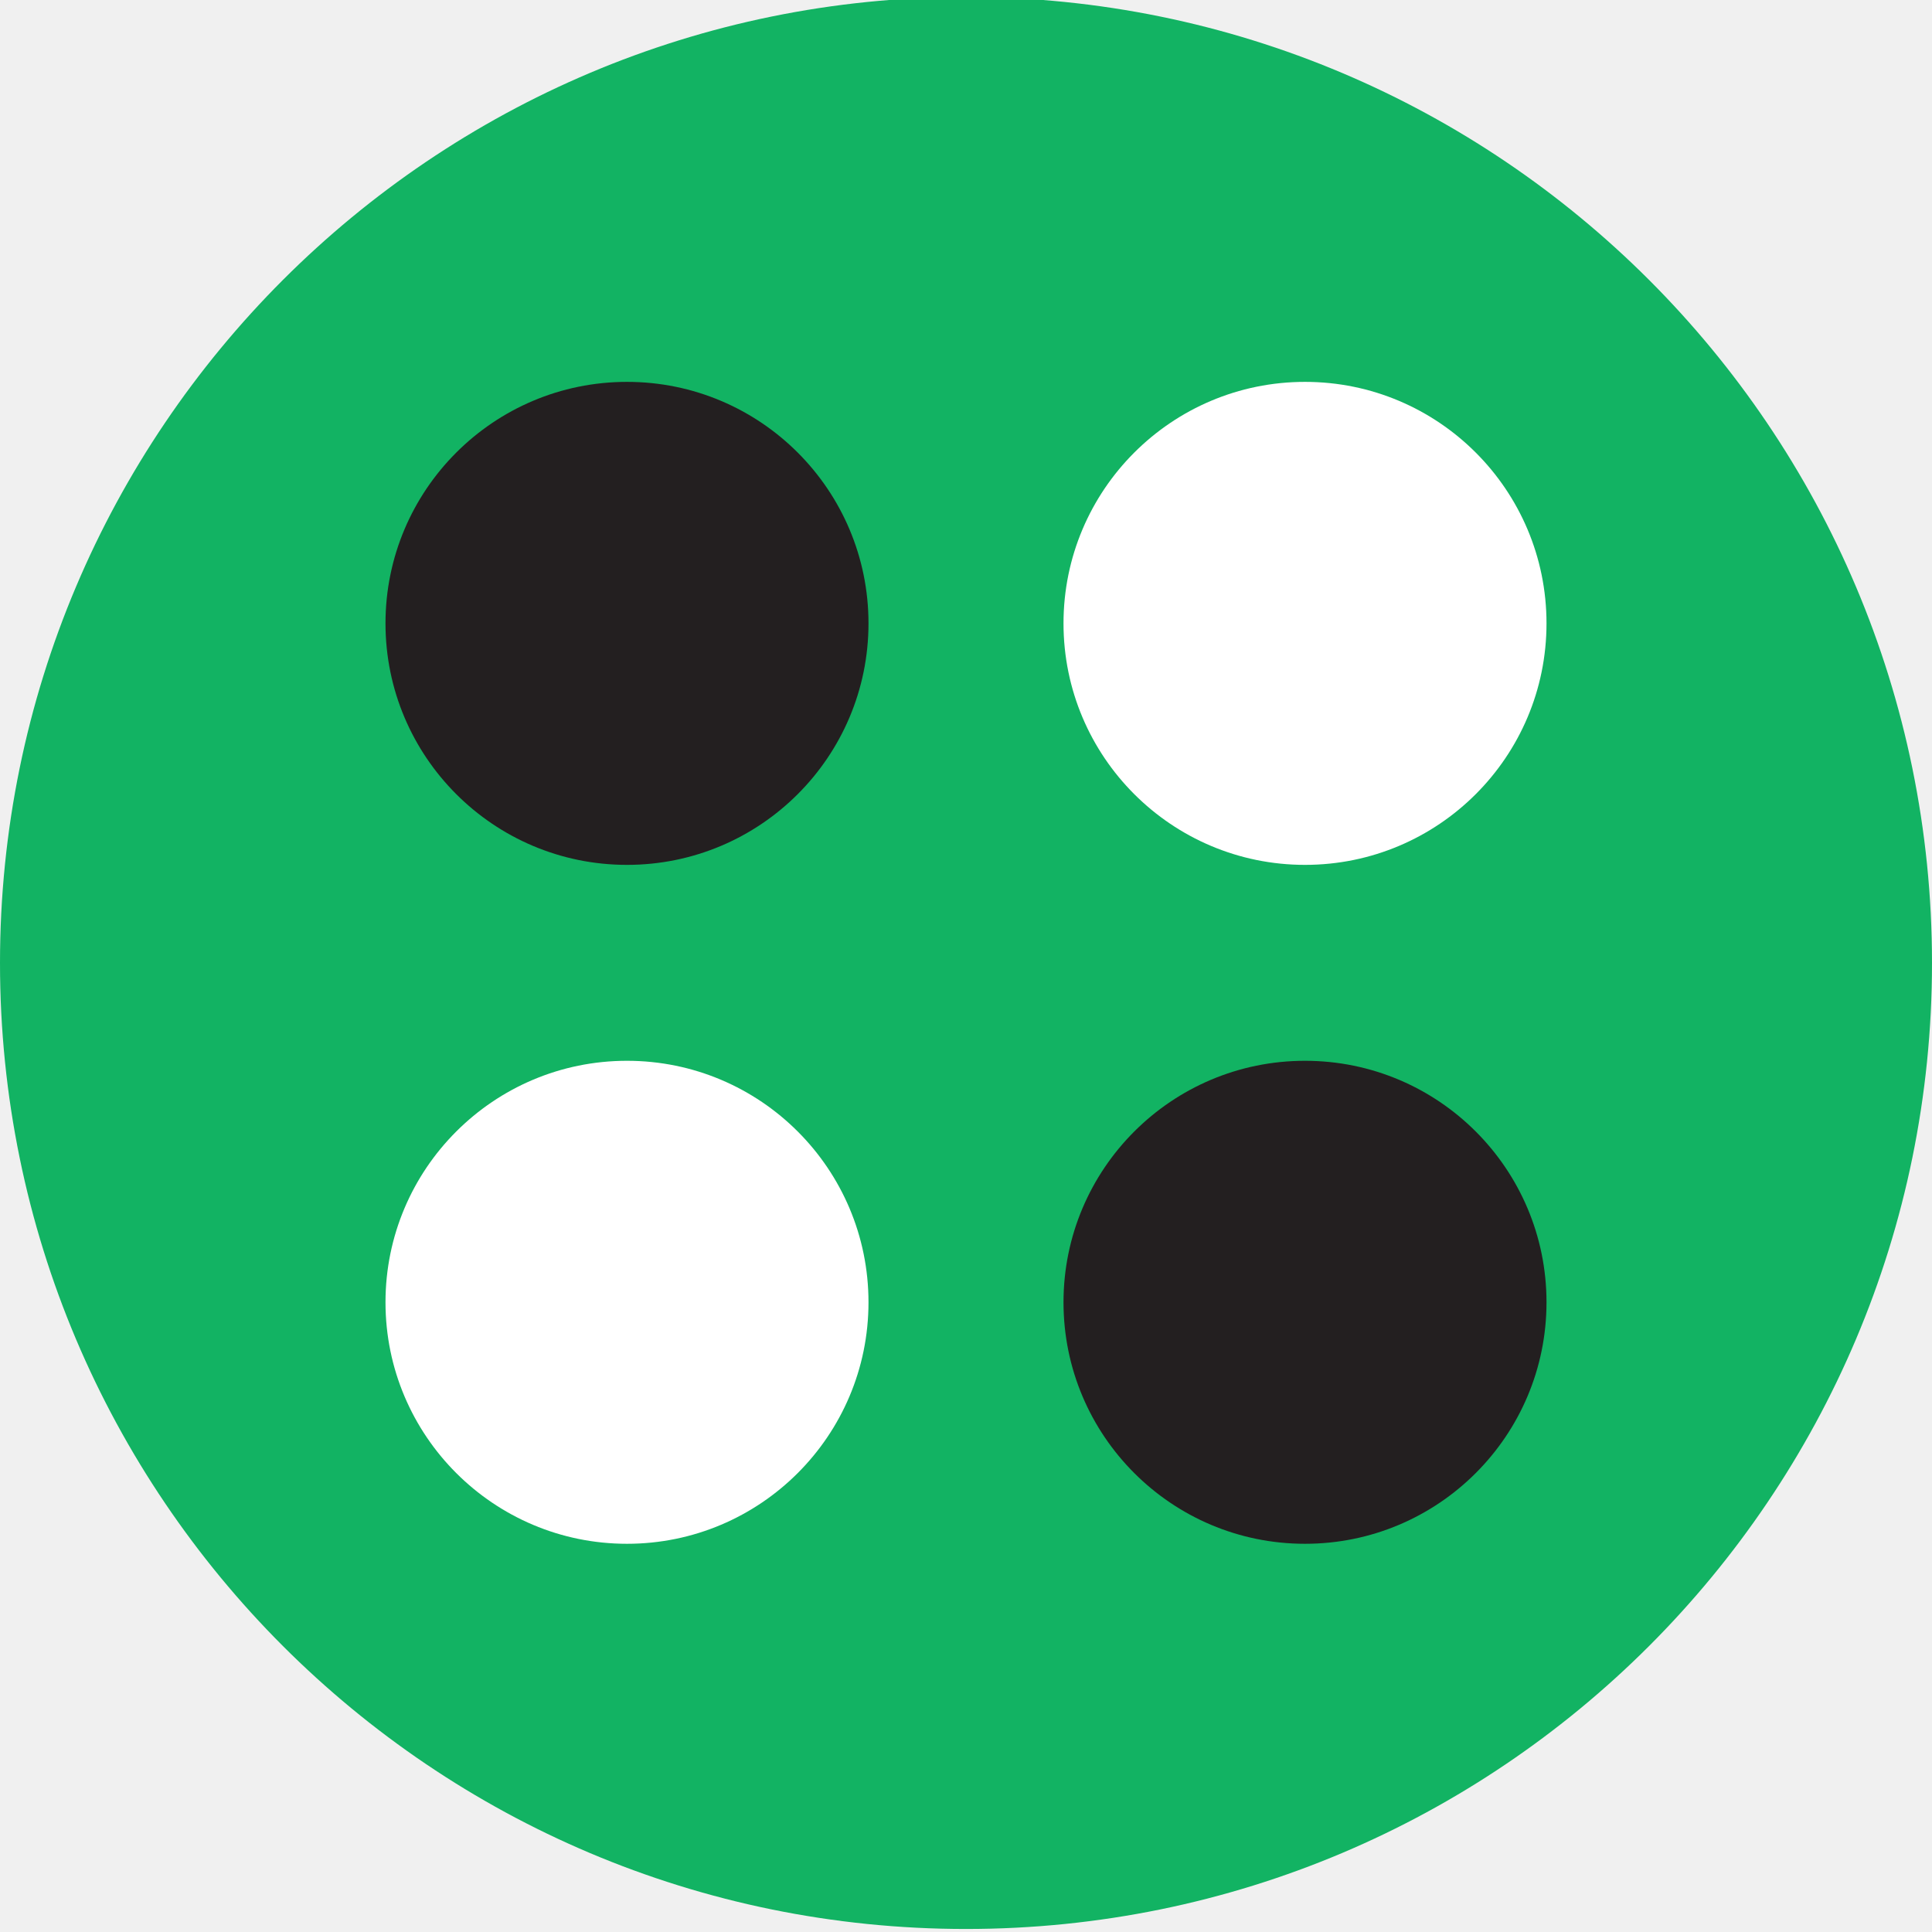
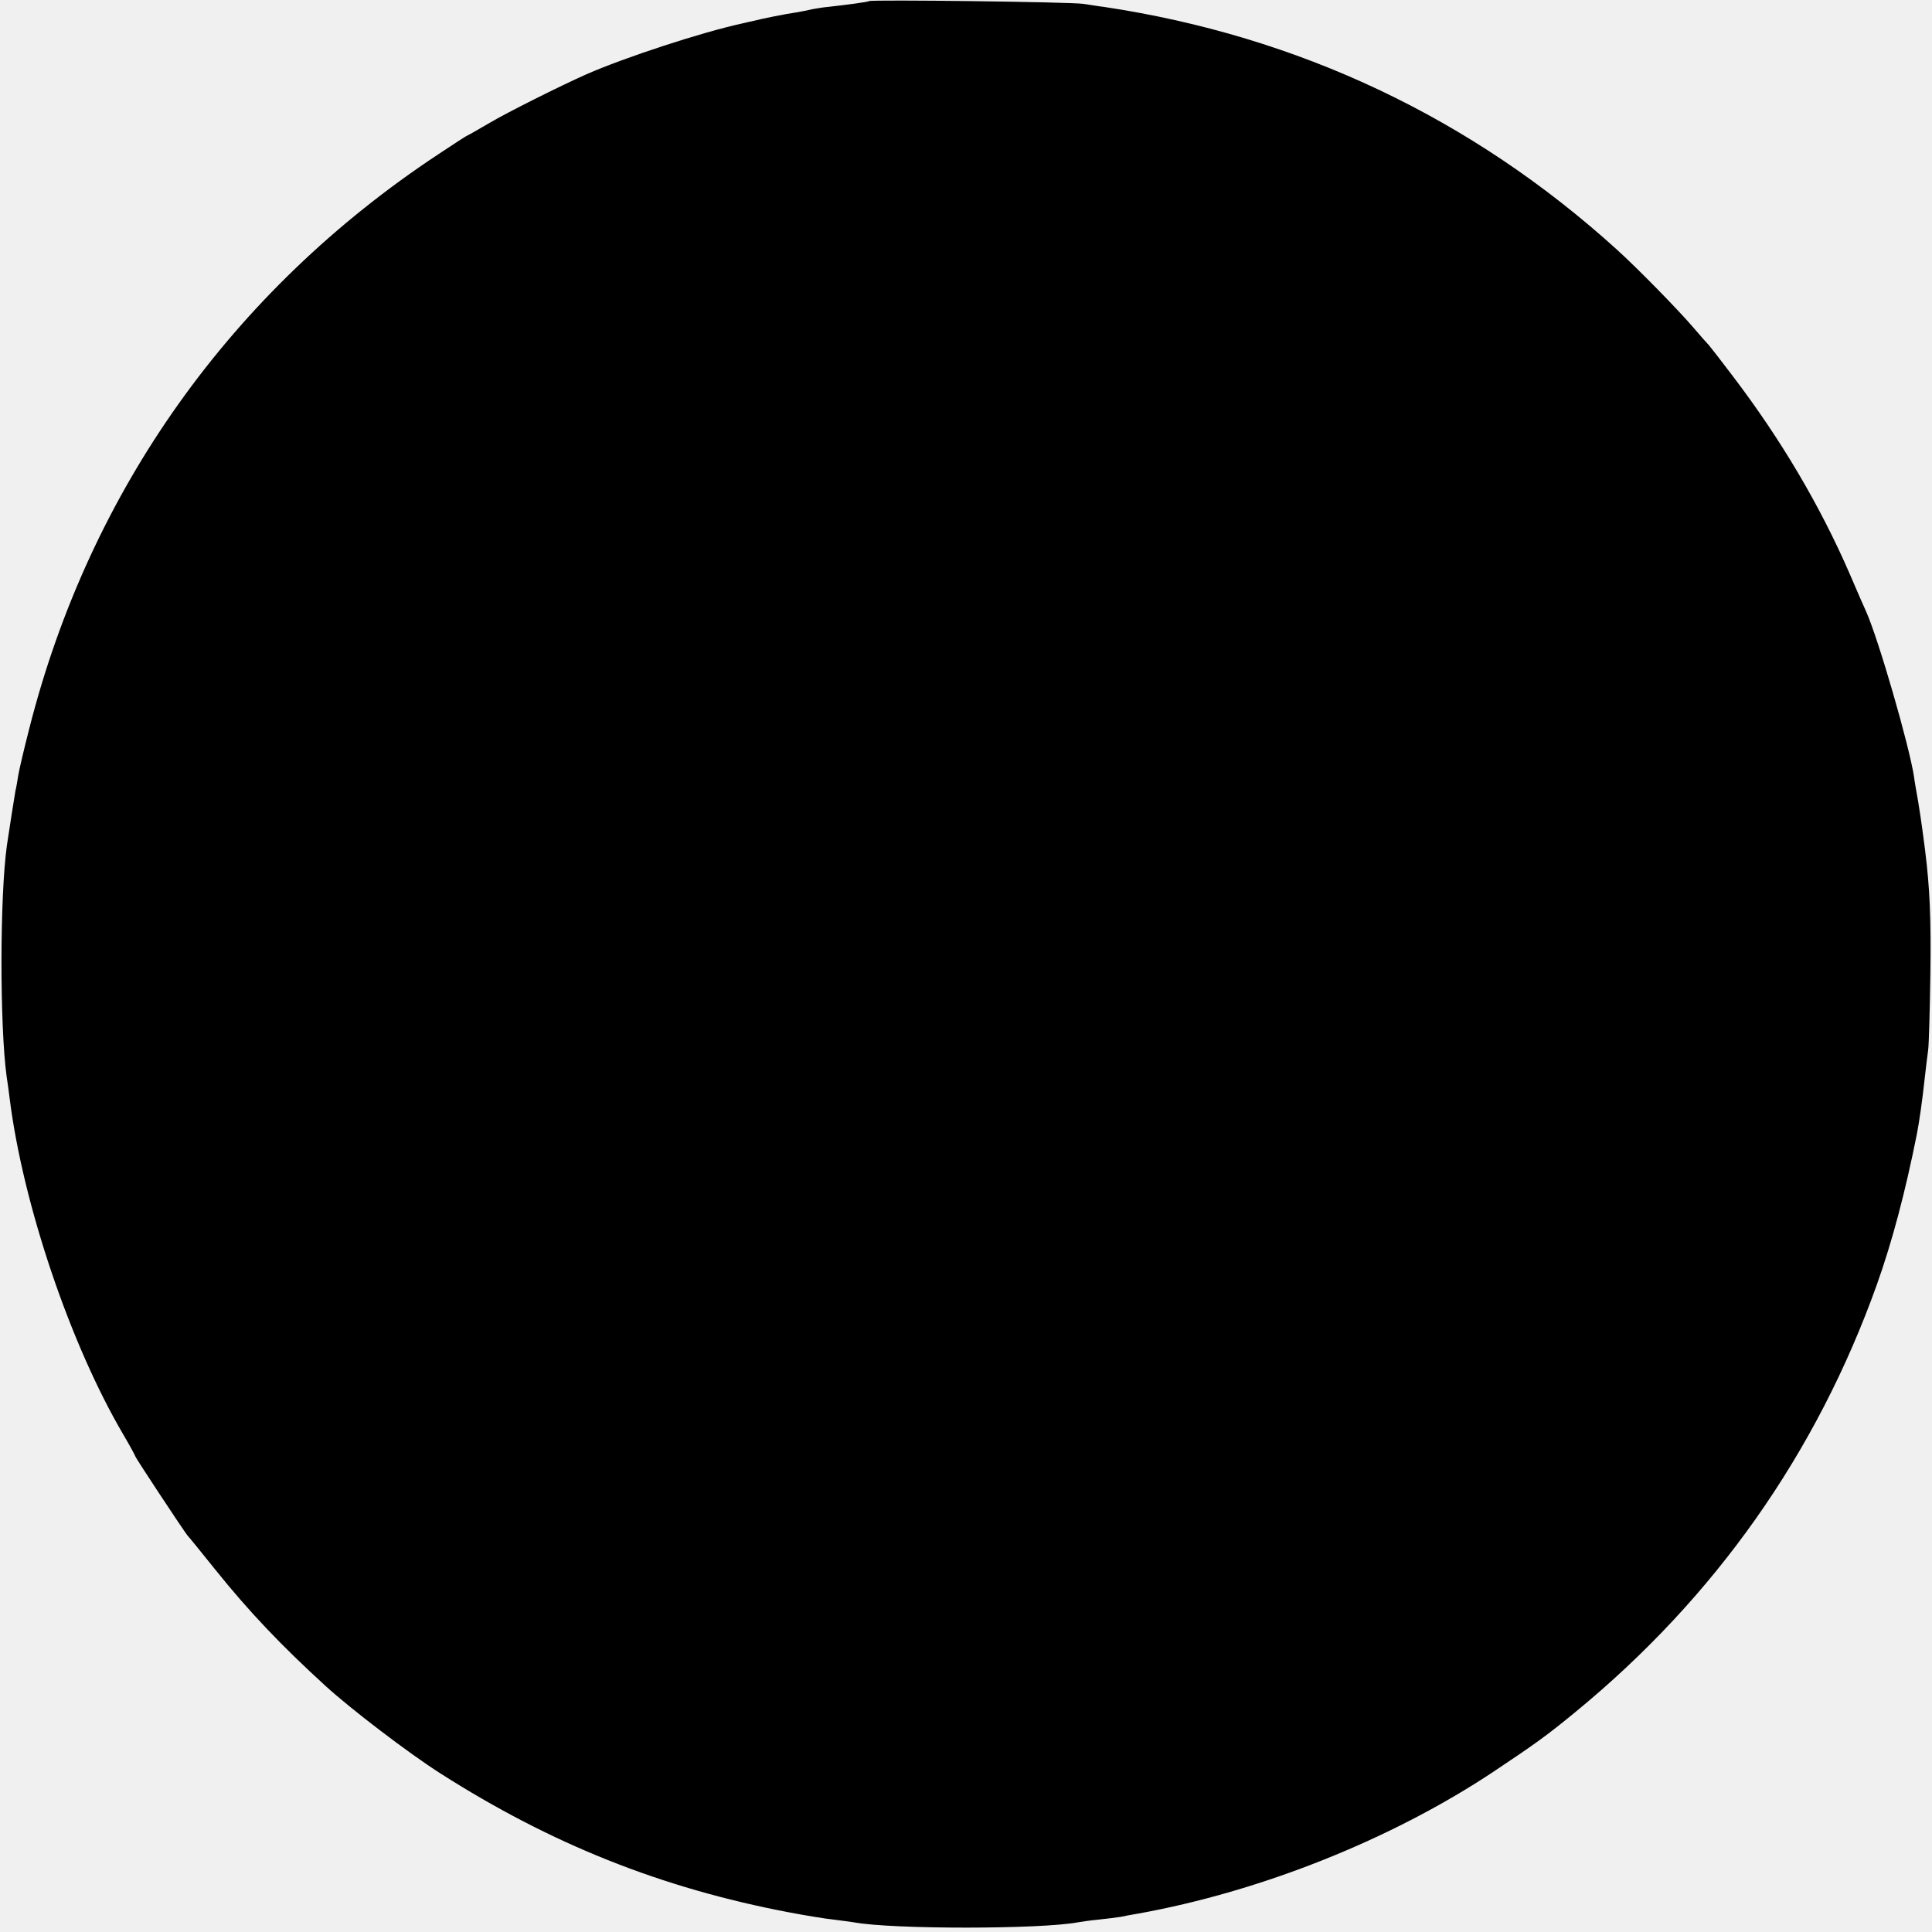
- <svg xmlns="http://www.w3.org/2000/svg" id="Layer_1" data-name="Layer 1" viewBox="0 0 64 64">
-   <defs>
-     <style>.cls-1{fill:#12b363;}.cls-2{fill:#fff;}.cls-3{fill:#231f20;}</style>
-   </defs>
-   <circle class="cls-1" cx="32" cy="31.9" r="32" />
-   <circle class="cls-2" cx="43.23" cy="20.65" r="8" />
-   <circle class="cls-3" cx="20.77" cy="20.65" r="8" />
-   <circle class="cls-2" cx="20.77" cy="43.14" r="8" />
-   <circle class="cls-3" cx="43.23" cy="43.14" r="8" />
+ <svg xmlns="http://www.w3.org/2000/svg" version="1.0" width="700pt" height="700pt" viewBox="0 0 700 700" preserveAspectRatio="xMidYMid meet">
+   <g transform="translate(0,700) scale(0.1,-0.1)" fill="#000000" stroke="none">
+     <path d="M3149 6996 c-4 -3 -76 -13 -149 -21 -14 -1 -38 -5 -55 -8 -16 -4 -43 -9 -60 -12 -36 -5 -121 -22 -152 -30 -13 -3 -33 -7 -44 -10 -147 -32 -425 -123 -564 -184 -99 -44 -286 -138 -349 -175 -43 -25 -79 -46 -81 -46 -2 0 -50 -31 -107 -69 -749 -495 -1263 -1218 -1482 -2081 -19 -74 -37 -151 -40 -170 -3 -19 -7 -44 -10 -55 -4 -23 -23 -143 -31 -198 -26 -187 -26 -654 -1 -837 3 -19 8 -55 11 -80 48 -383 220 -892 412 -1218 24 -41 43 -76 43 -78 0 -5 172 -265 189 -287 6 -6 51 -62 101 -124 122 -152 238 -274 400 -422 91 -83 299 -242 415 -316 401 -256 801 -416 1265 -504 58 -11 130 -23 160 -26 30 -4 63 -8 74 -10 142 -26 679 -25 811 0 11 2 45 7 76 10 31 3 67 8 80 10 13 3 40 8 59 11 447 80 921 269 1290 514 154 103 191 129 298 217 506 415 874 938 1092 1548 56 157 103 335 145 545 9 47 19 114 30 215 3 28 8 68 11 90 3 22 6 144 8 270 3 208 -2 318 -19 454 -3 25 -8 60 -10 76 -2 17 -9 62 -15 100 -7 39 -14 79 -15 90 -17 112 -129 500 -174 600 -5 11 -33 74 -61 140 -106 243 -246 481 -420 710 -46 61 -86 112 -89 115 -3 3 -30 33 -58 66 -56 65 -199 211 -274 279 -527 478 -1154 774 -1859 880 -19 2 -53 8 -75 11 -43 7 -769 16 -776 10z" />
+   </g>
</svg>
